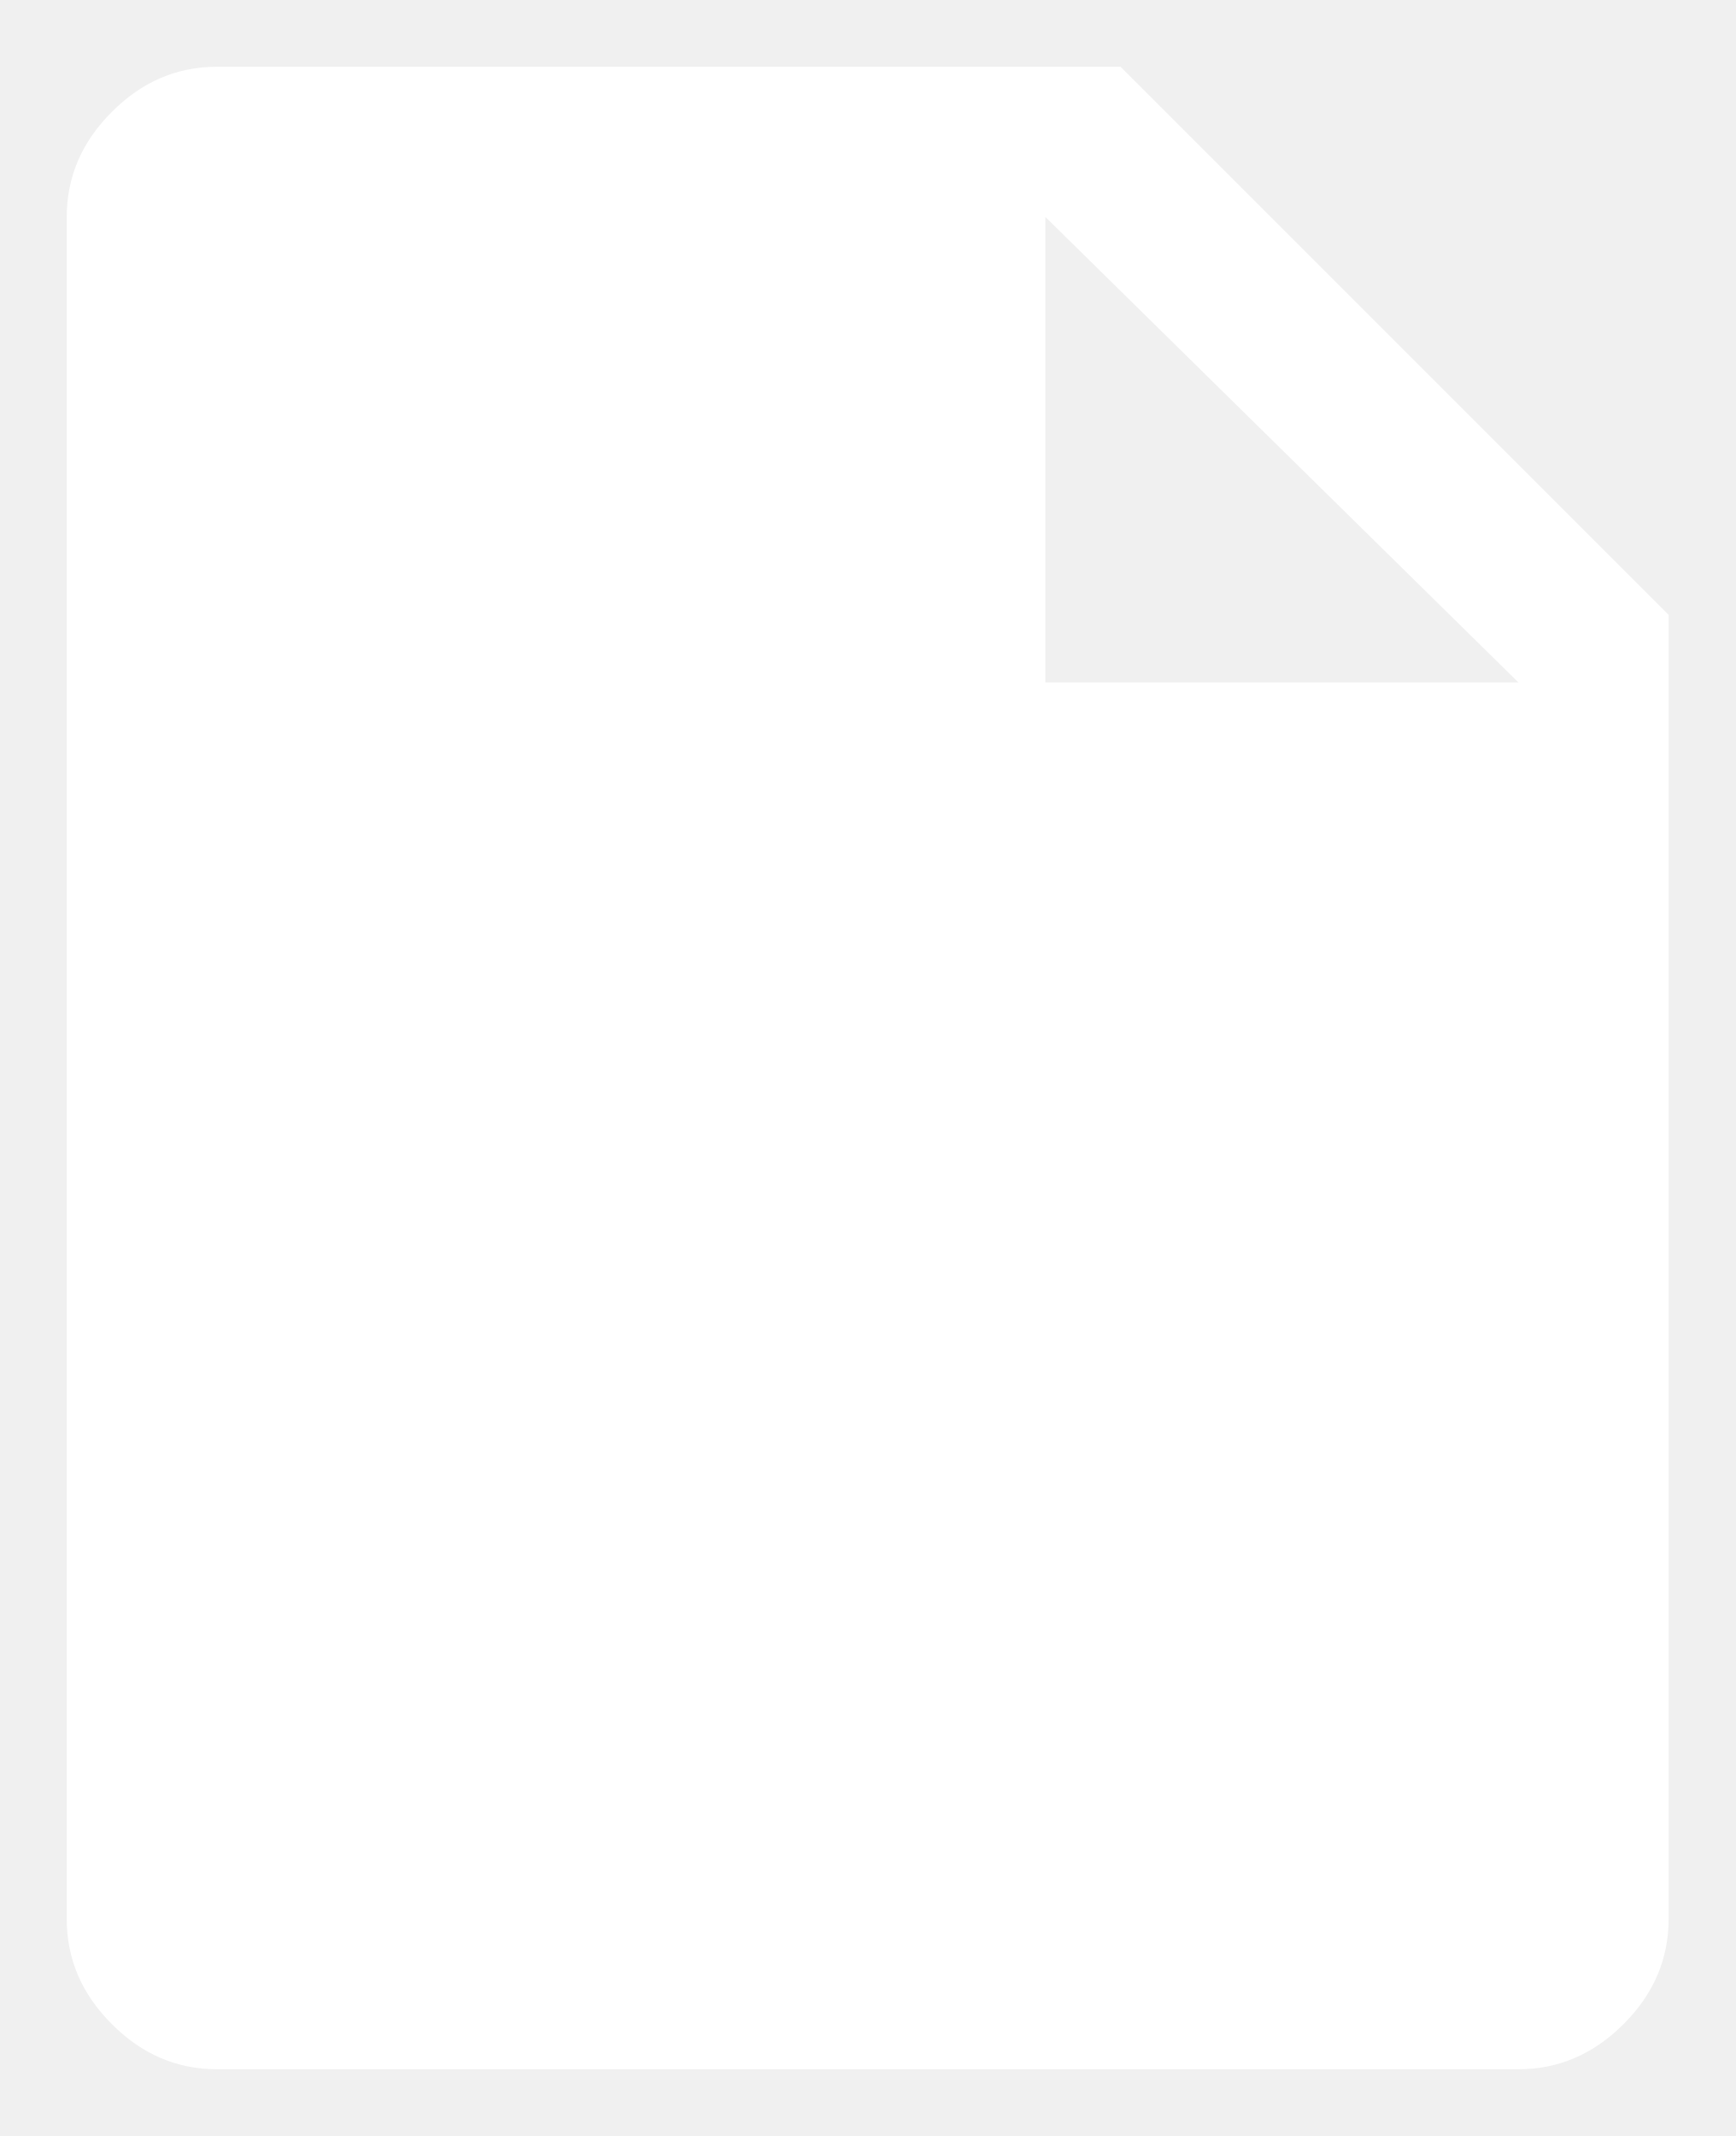
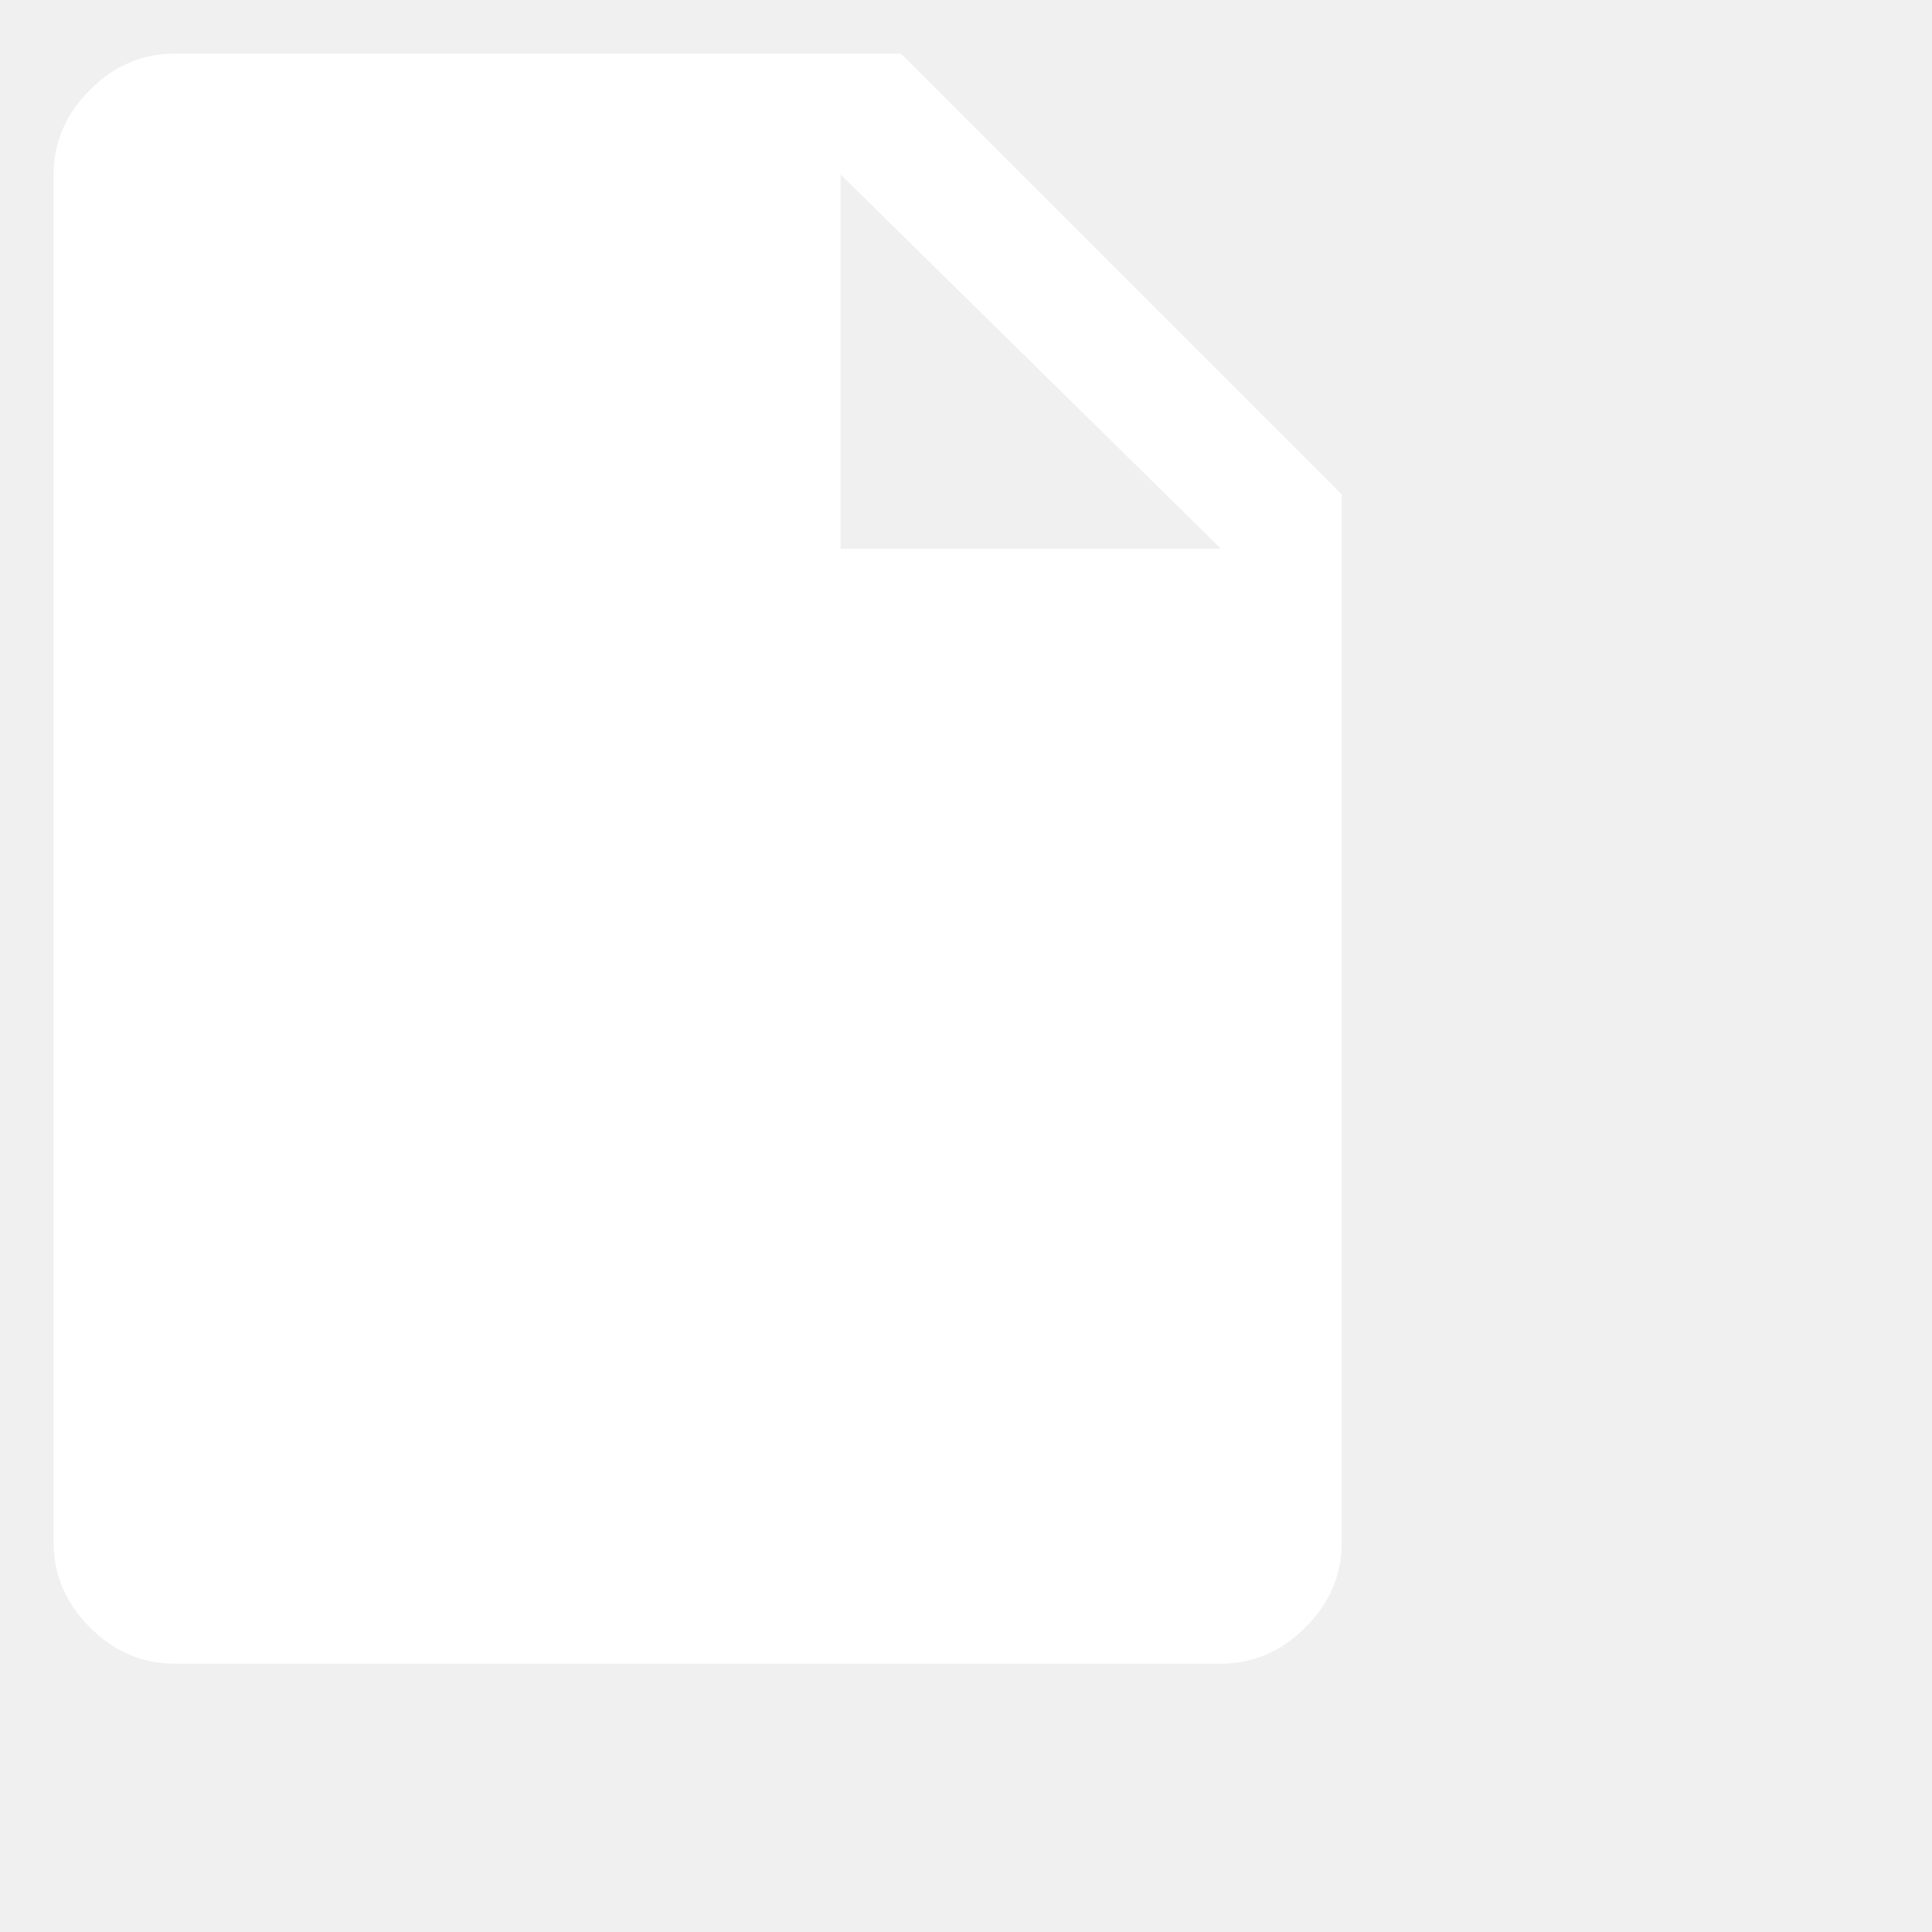
- <svg xmlns="http://www.w3.org/2000/svg" width="13" height="16" viewBox="0 0 13 16" fill="none">
+ <svg xmlns="http://www.w3.org/2000/svg" width="18" height="18" viewBox="0 0 18 18" fill="none">
  <path d="M1.625 15.5C1.325 15.5 1.062 15.387 0.838 15.162C0.613 14.938 0.5 14.675 0.5 14.375V1.625C0.5 1.325 0.613 1.062 0.838 0.838C1.062 0.613 1.325 0.5 1.625 0.5H8.394L12.5 4.606V14.375C12.5 14.675 12.387 14.938 12.162 15.162C11.938 15.387 11.675 15.5 11.375 15.5H1.625ZM7.831 5.112H11.375L7.831 1.625V5.112Z" fill="white" />
</svg>
